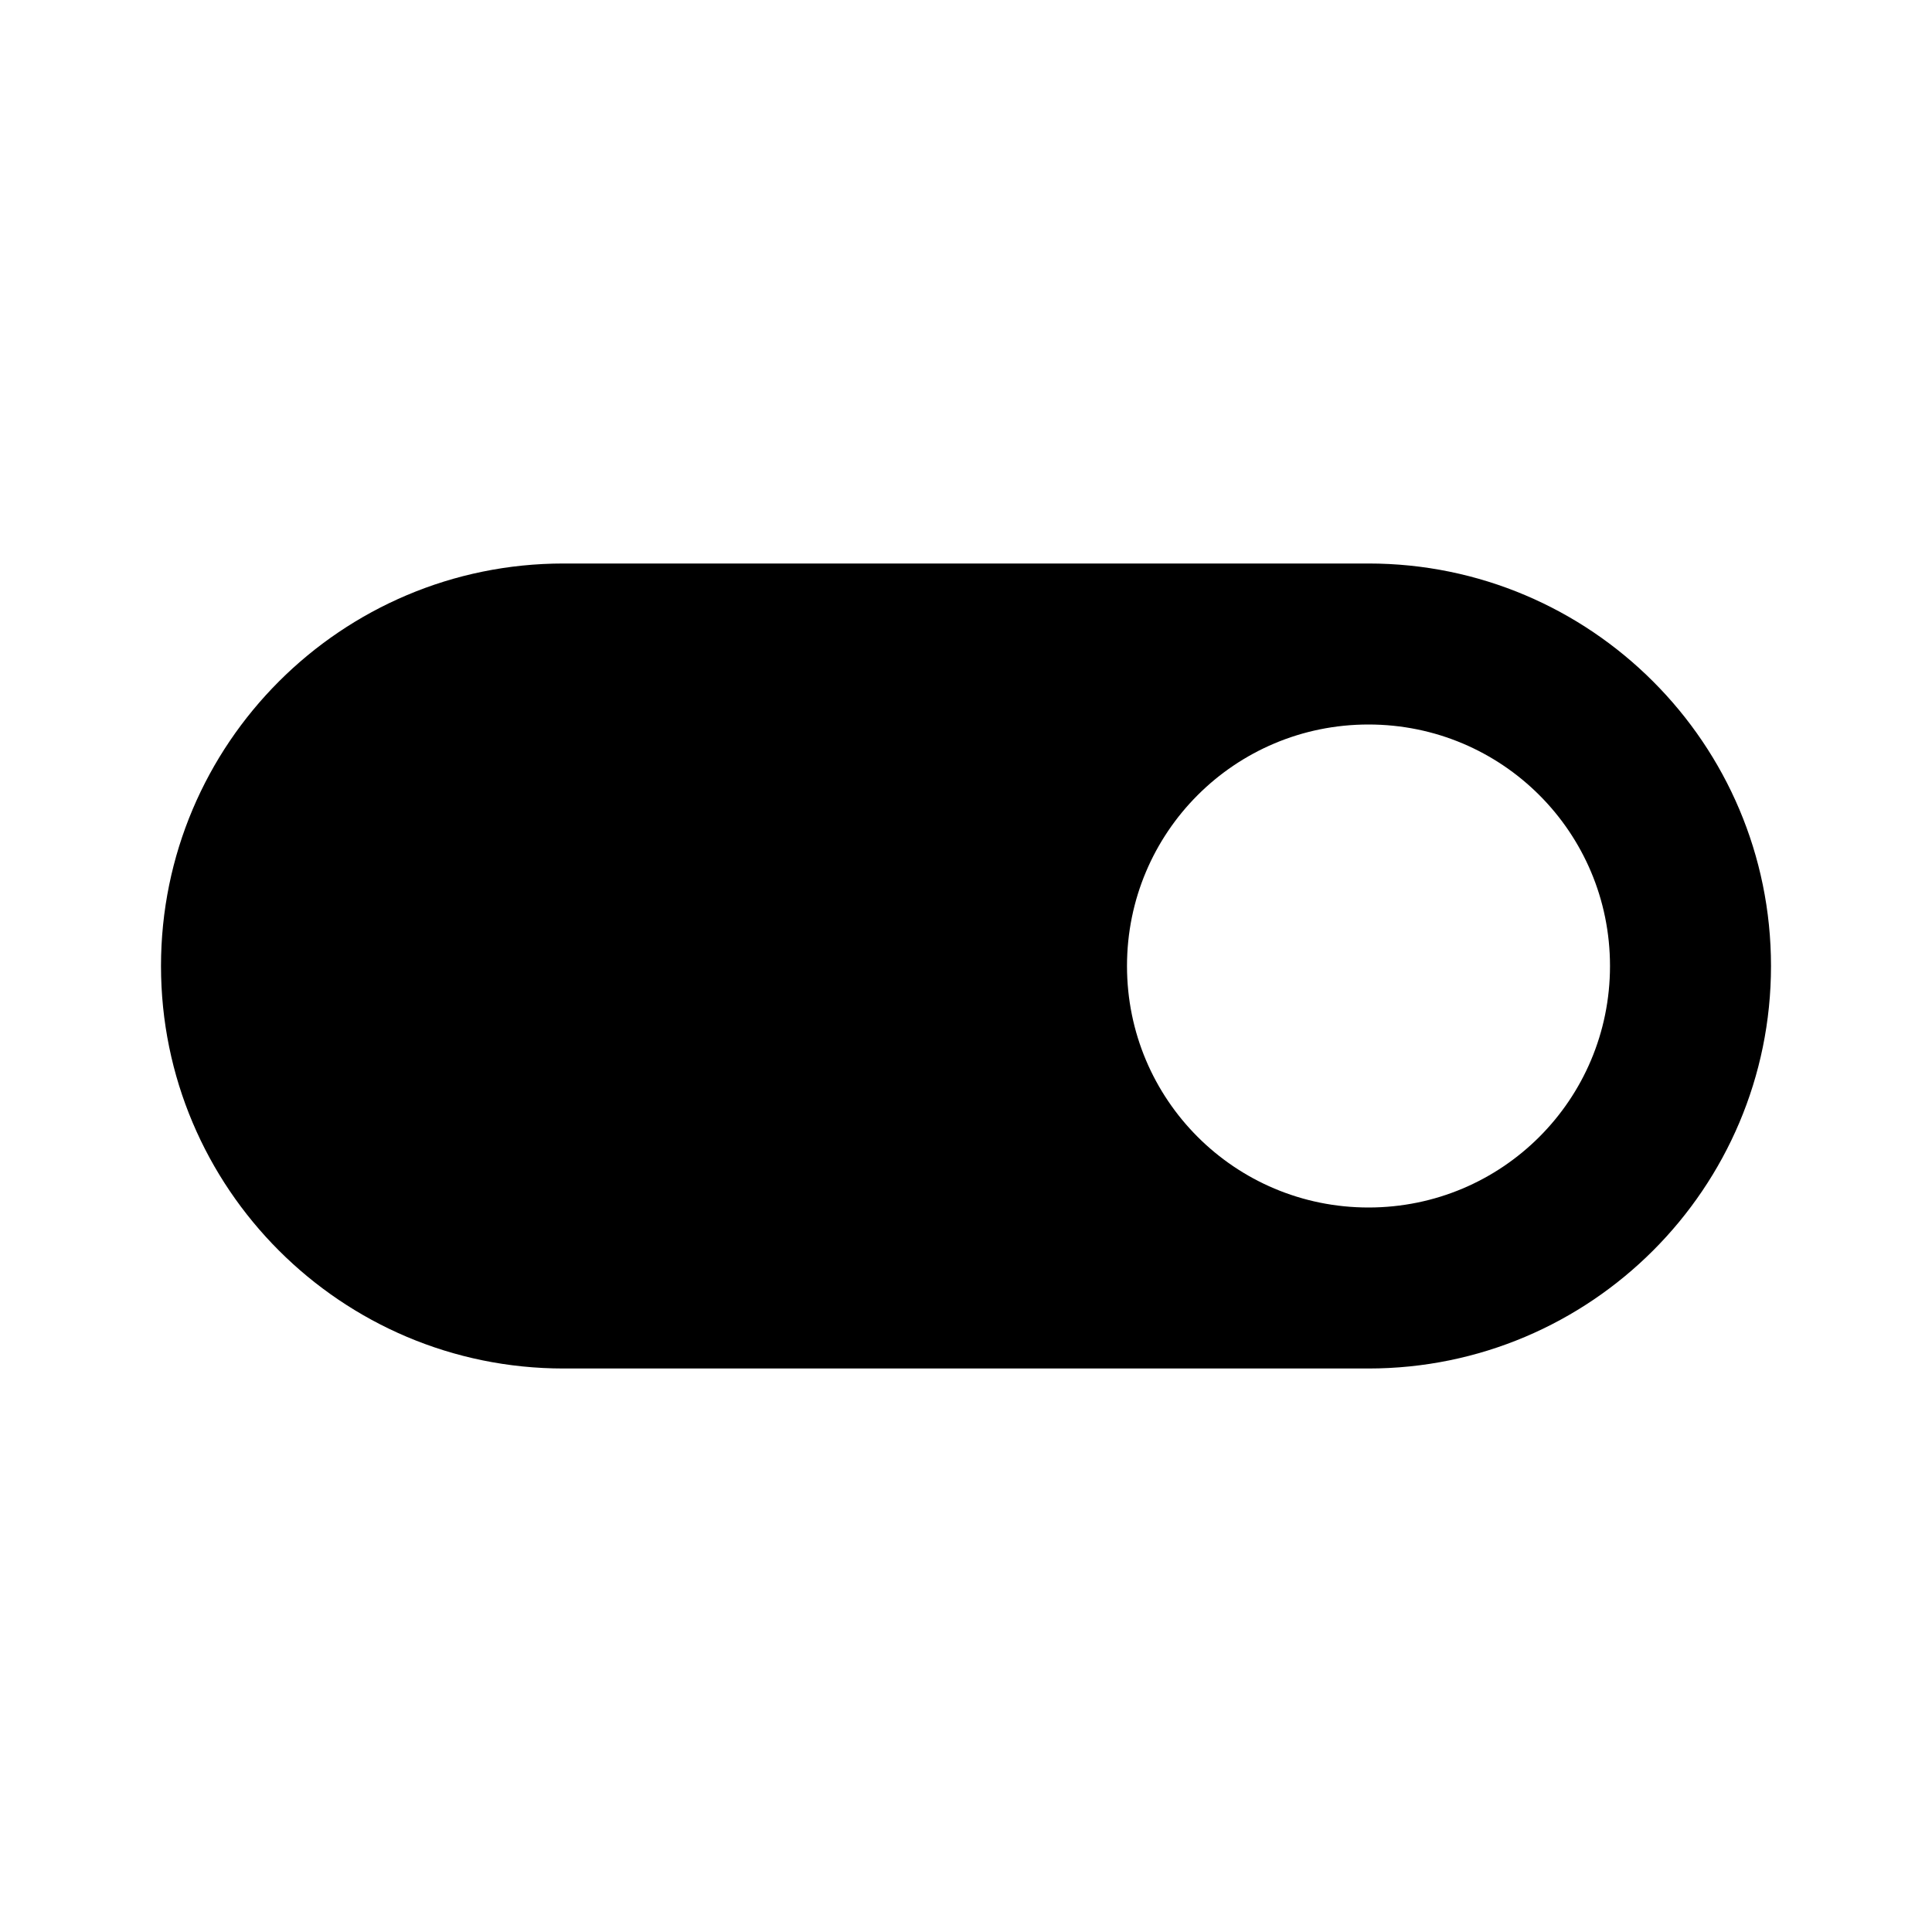
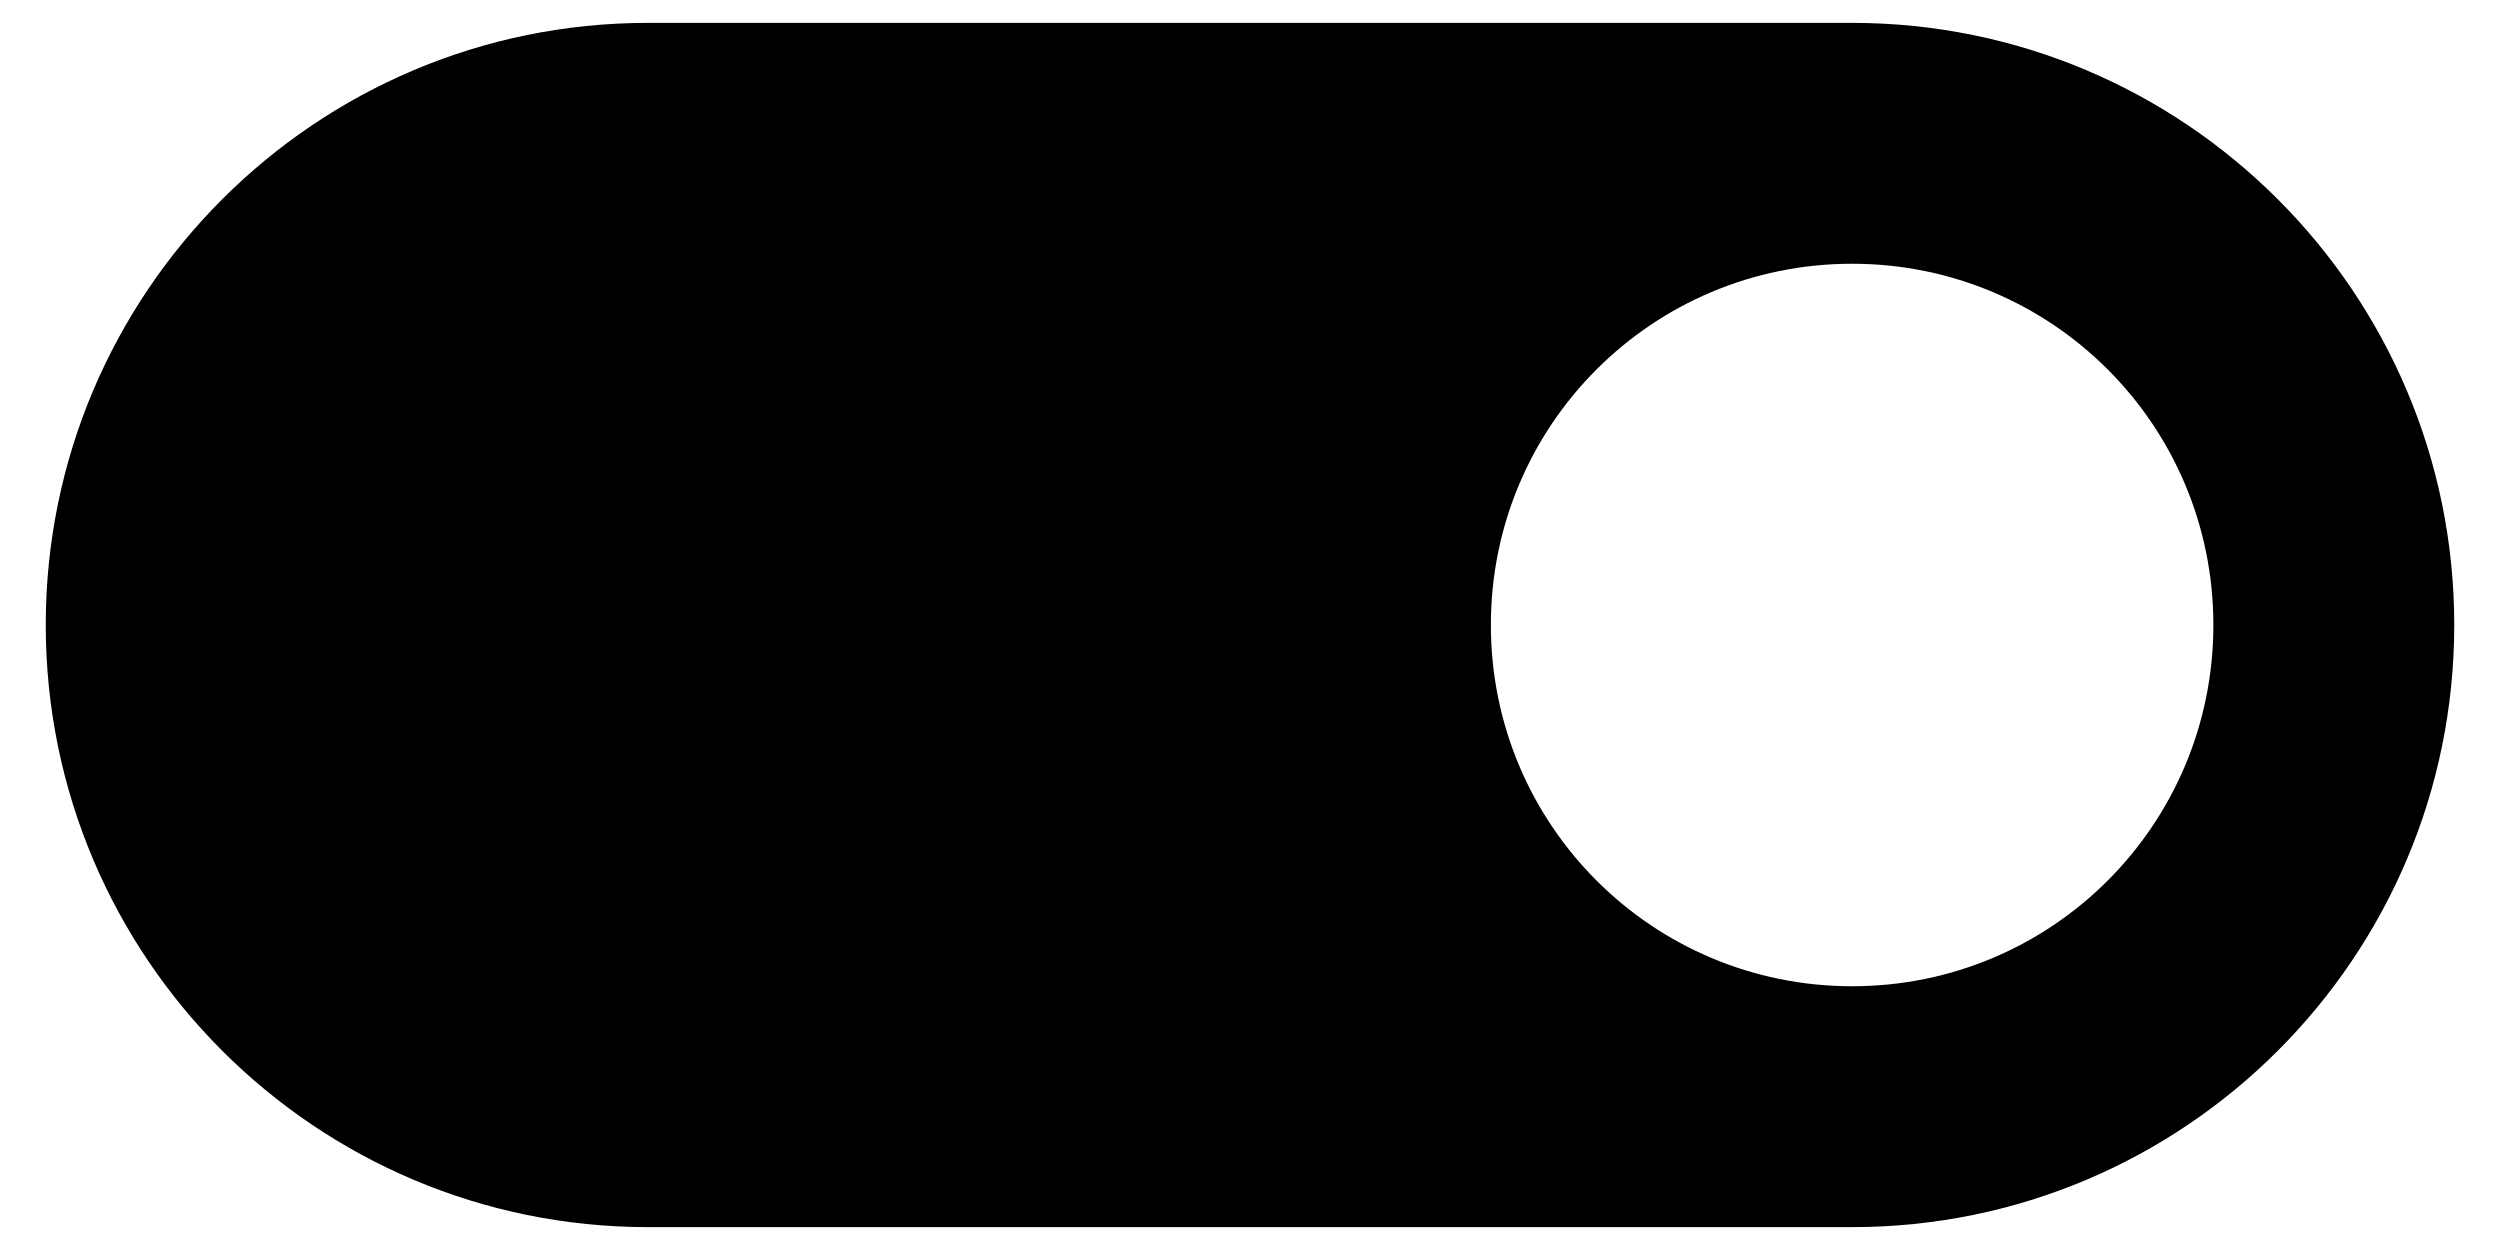
- <svg xmlns="http://www.w3.org/2000/svg" height="24" viewBox="0 0 24 24" width="24">
-   <path d="M0 0h24v24H0z" fill="none" />
-   <path d="M17 7H7c-2.76 0-5 2.24-5 5s2.24 5 5 5h10c2.76 0 5-2.24 5-5s-2.24-5-5-5zm0 8c-1.66 0-3-1.34-3-3s1.34-3 3-3 3 1.34 3 3-1.34 3-3 3z" />
+ <svg xmlns="http://www.w3.org/2000/svg" height="10" viewBox="0 0 20 10" width="20">
+   <path d="m14.817,0.183l-9.634,0c-2.659,0 -4.817,2.158 -4.817,4.817s2.158,4.817 4.817,4.817l9.634,0c2.659,0 4.817,-2.158 4.817,-4.817s-2.158,-4.817 -4.817,-4.817zm0,7.707c-1.599,0 -2.89,-1.291 -2.89,-2.89s1.291,-2.89 2.89,-2.89s2.89,1.291 2.89,2.89s-1.291,2.89 -2.89,2.89z" />
</svg>
